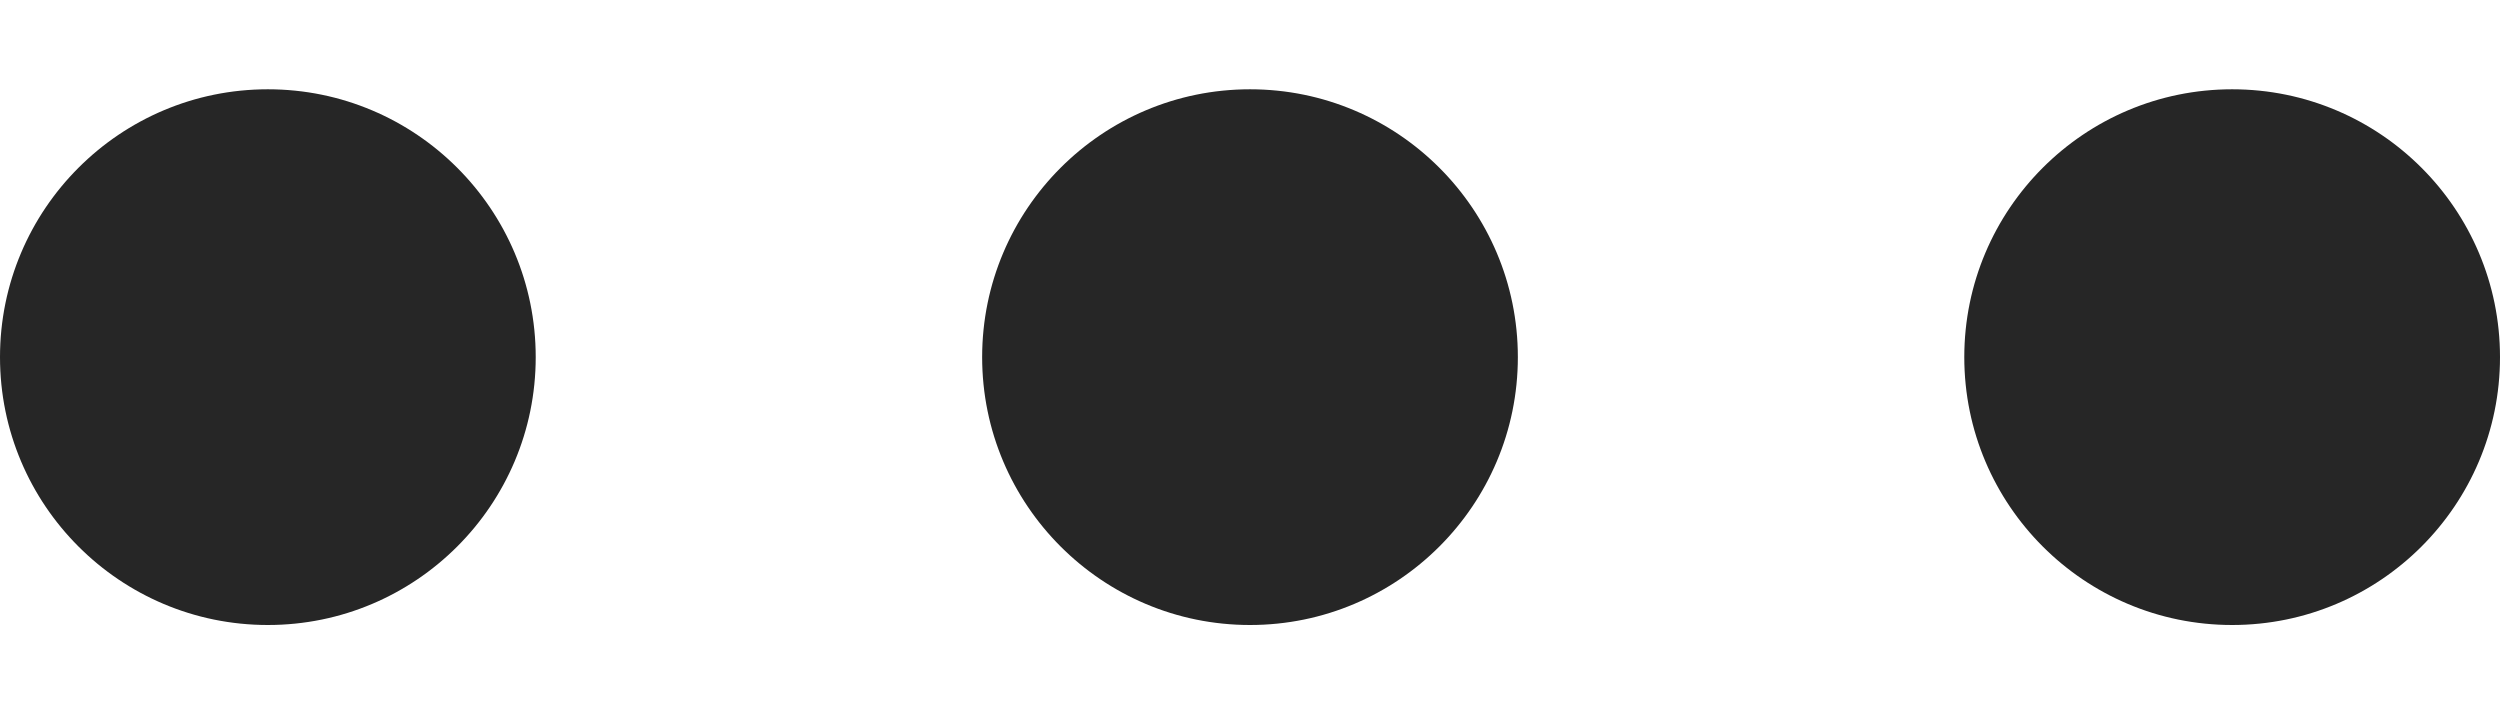
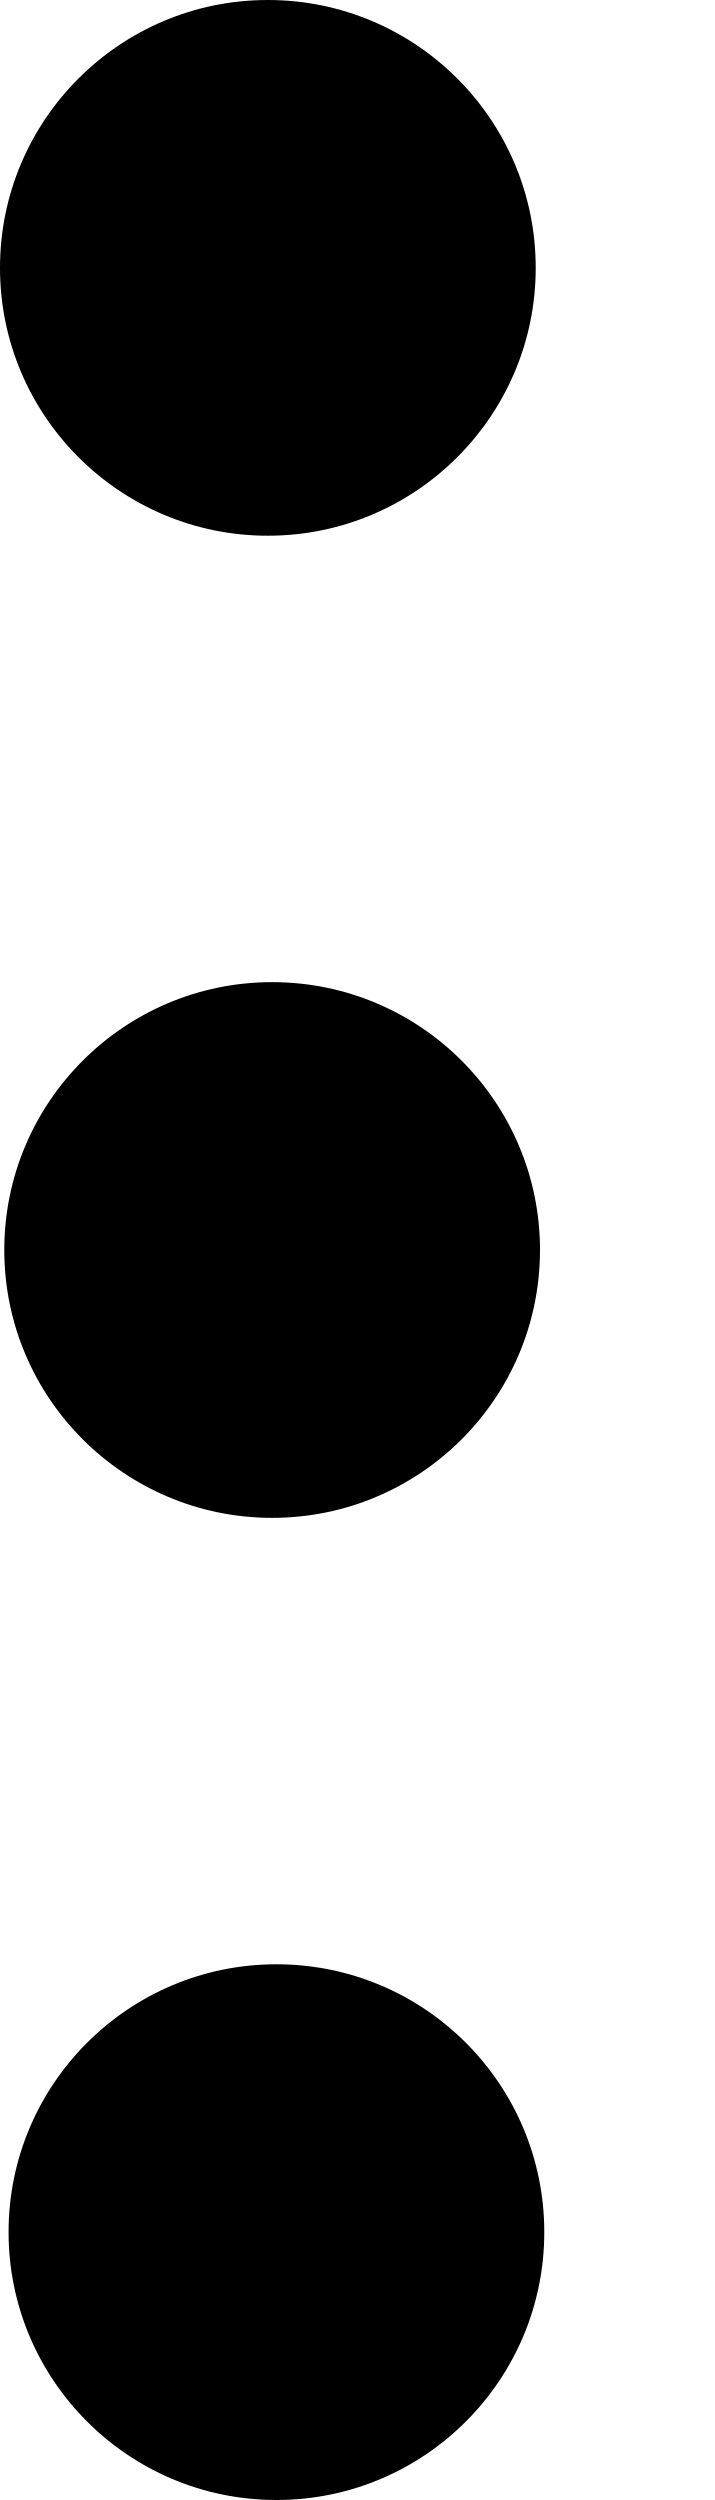
- <svg xmlns="http://www.w3.org/2000/svg" width="14" height="4" viewBox="0 0 14 4" fill="none">
-   <path fill-rule="evenodd" clip-rule="evenodd" d="M1.5 0.5C2.328 0.5 3 1.172 3 2C3 2.828 2.328 3.5 1.5 3.5C0.672 3.5 0 2.828 0 2C0 1.172 0.672 0.5 1.5 0.5ZM7 0.5C7.828 0.5 8.5 1.172 8.5 2C8.5 2.828 7.828 3.5 7 3.5C6.172 3.5 5.5 2.828 5.5 2C5.5 1.172 6.172 0.5 7 0.5ZM12.5 0.5C13.328 0.5 14 1.172 14 2C14 2.828 13.328 3.5 12.5 3.5C11.672 3.5 11 2.828 11 2C11 1.172 11.672 0.5 12.5 0.5Z" fill="#262626" />
+ <svg xmlns="http://www.w3.org/2000/svg" width="4" height="14" viewBox="0 0 4 14" fill="none">
+   <path fill-rule="evenodd" clip-rule="evenodd" d="M0 1.5C0 0.672 0.672 0 1.5 0C2.328 0 3 0.672 3 1.5C3 2.328 2.328 3 1.5 3C0.672 3 0 2.328 0 1.5Z" fill="black" />
+   <path fill-rule="evenodd" clip-rule="evenodd" d="M0.024 7C0.024 6.172 0.696 5.5 1.524 5.5C2.353 5.5 3.024 6.172 3.024 7C3.024 7.828 2.353 8.5 1.524 8.5C0.696 8.5 0.024 7.828 0.024 7Z" fill="black" />
+   <path fill-rule="evenodd" clip-rule="evenodd" d="M0.048 12.5C0.048 11.672 0.72 11 1.548 11C2.377 11 3.048 11.672 3.048 12.5C3.048 13.328 2.377 14 1.548 14C0.72 14 0.048 13.328 0.048 12.5Z" fill="black" />
</svg>
